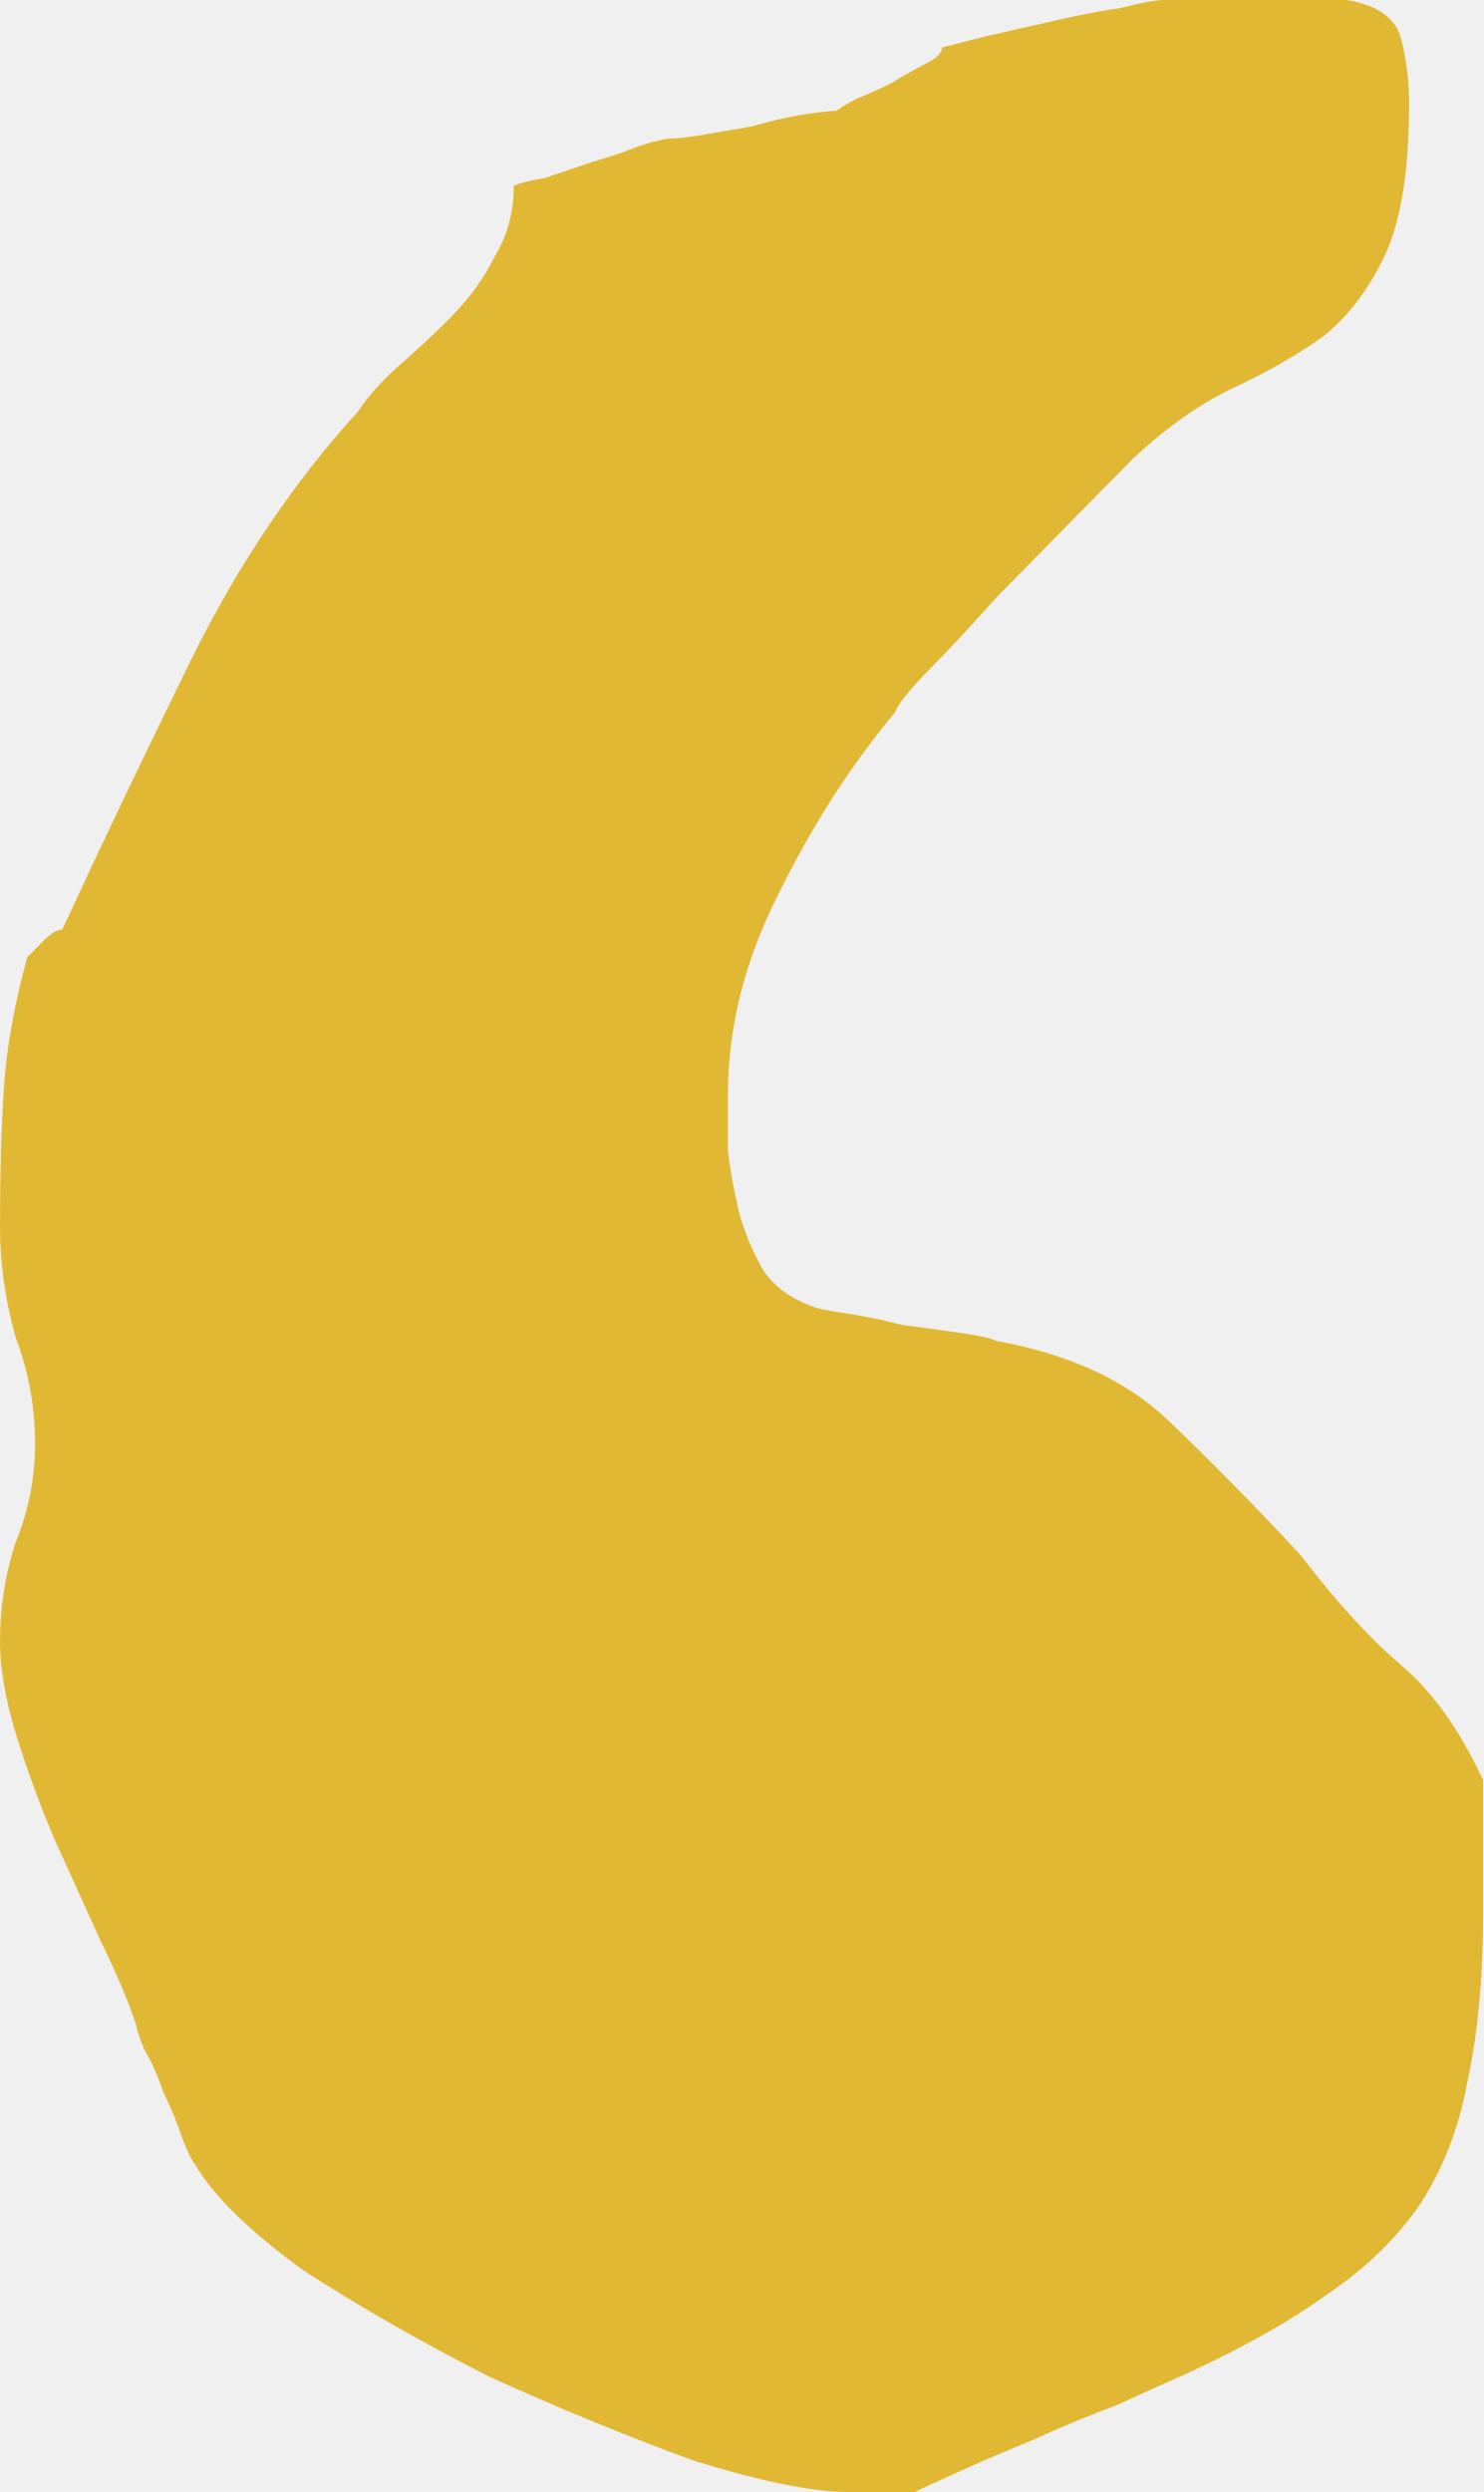
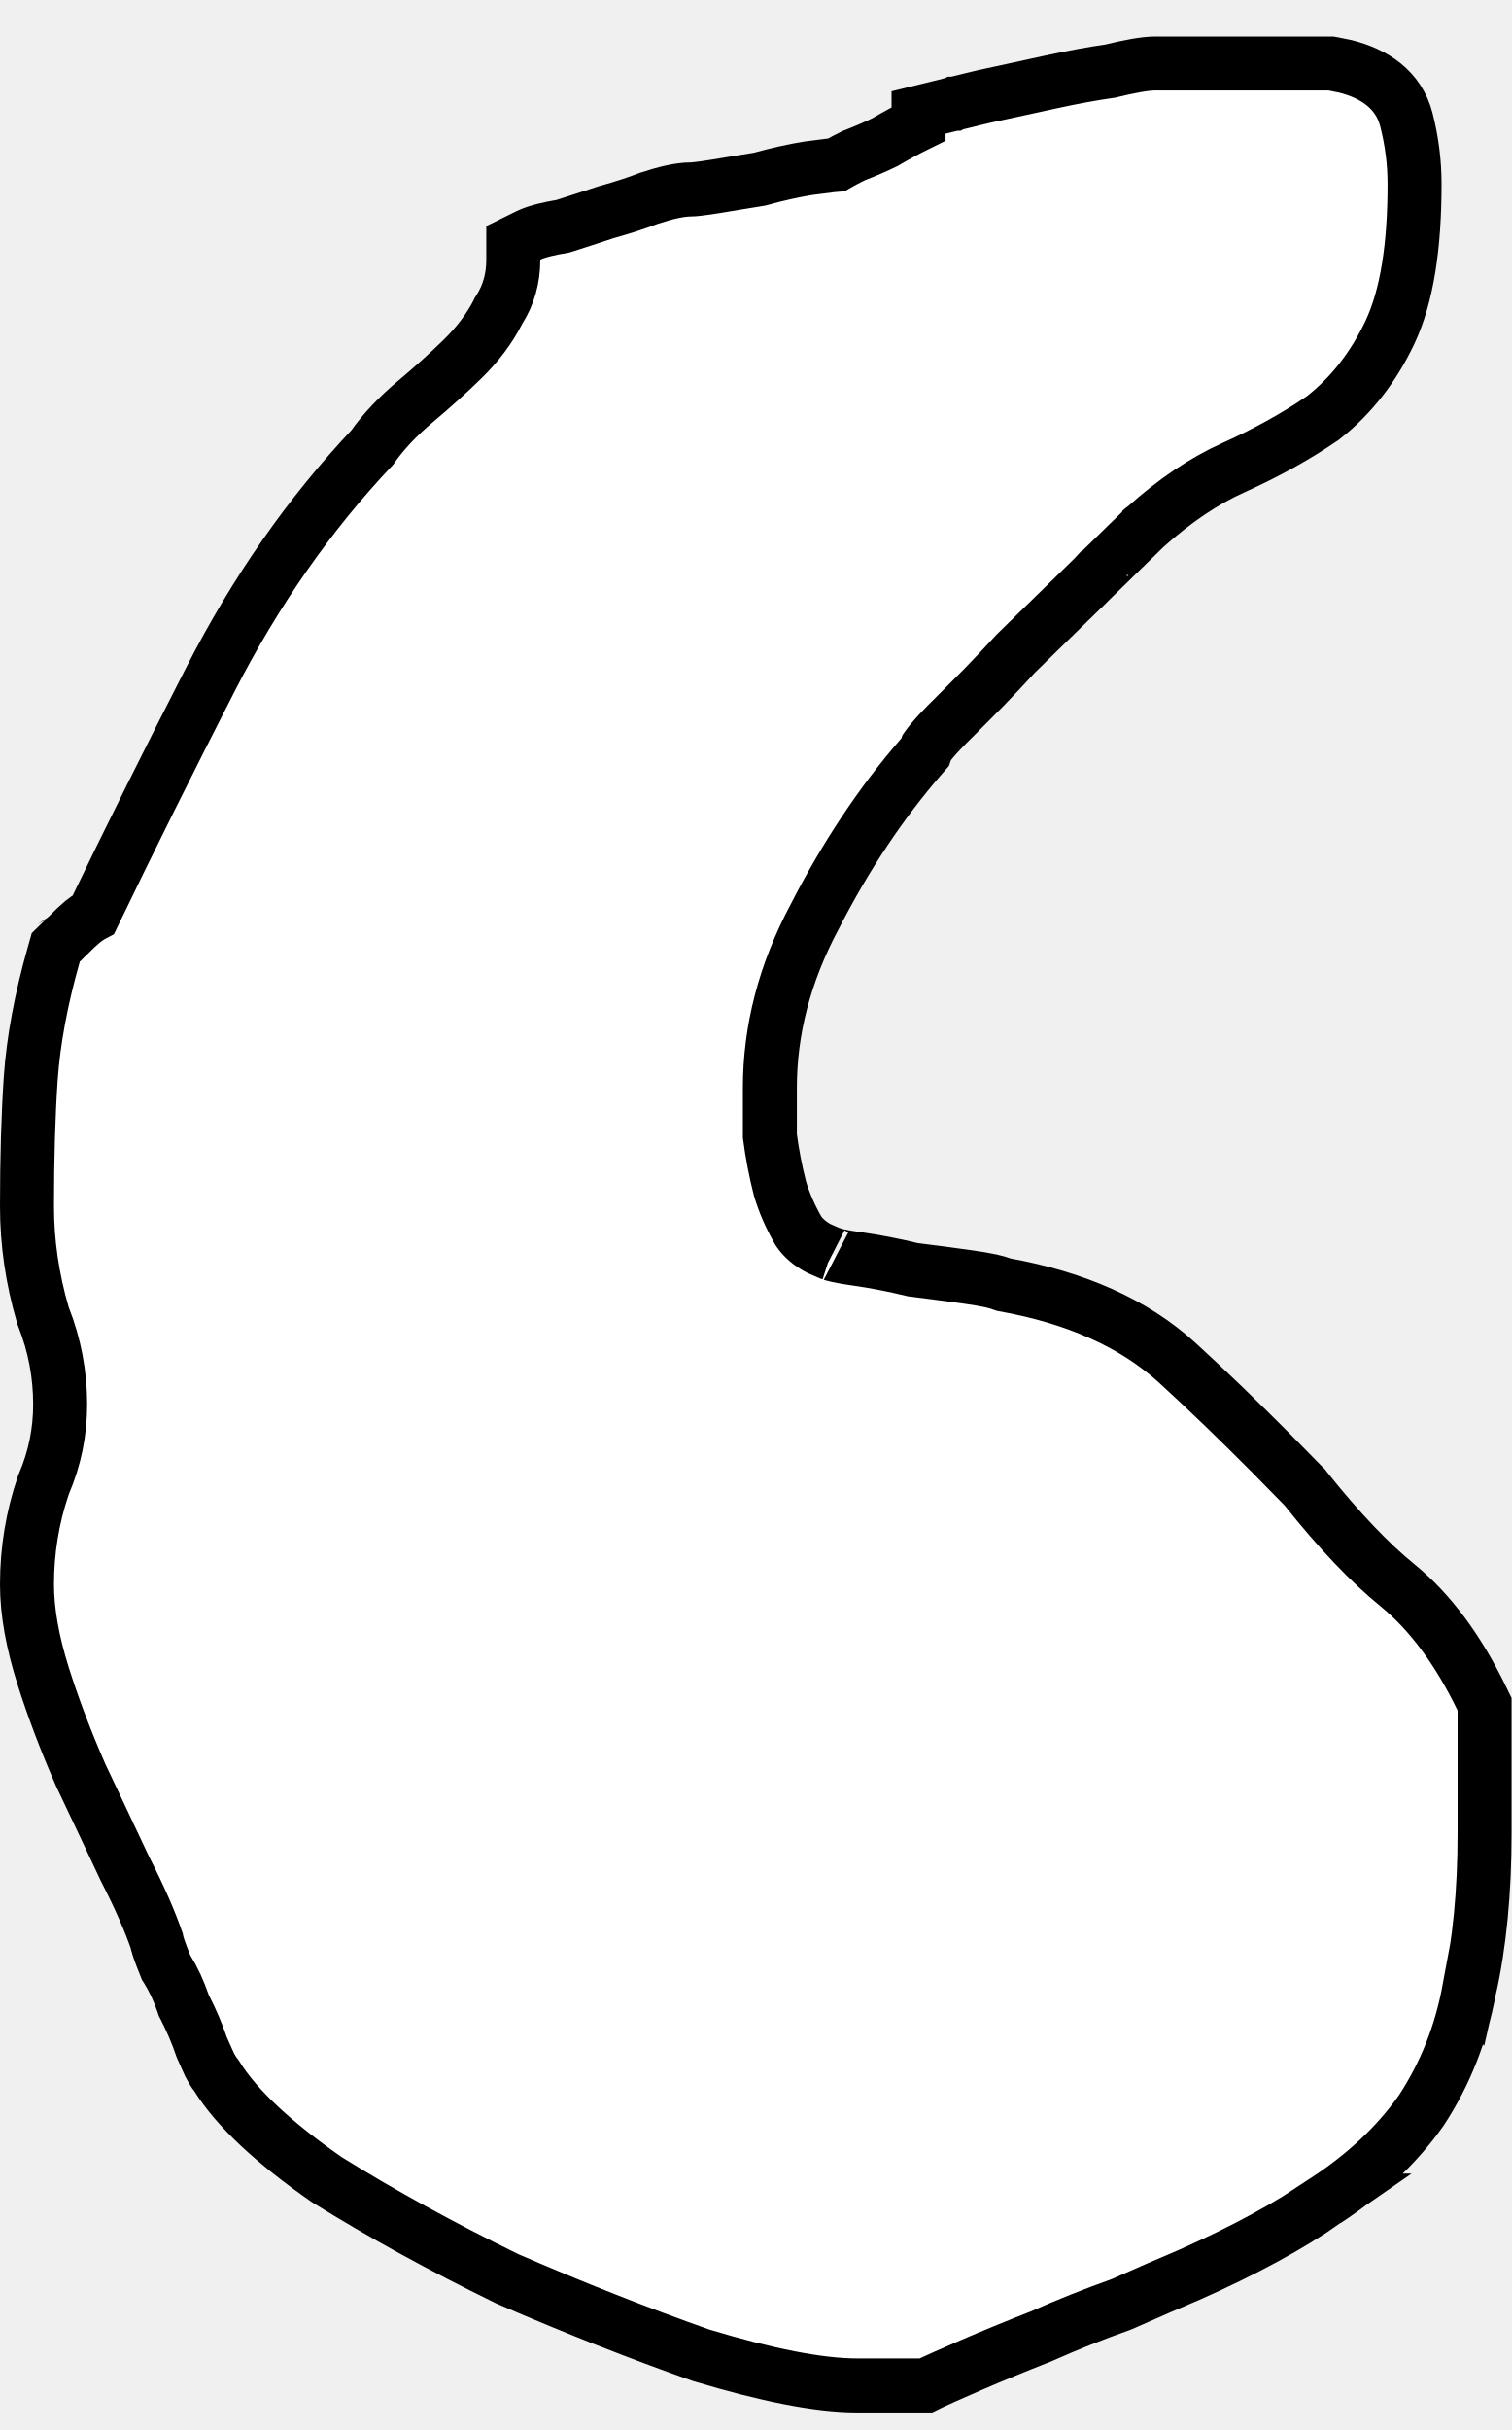
- <svg xmlns="http://www.w3.org/2000/svg" width="25" height="42" viewBox="0 0 25 42" fill="none">
-   <path d="M23.753 1.733C23.753 2.844 23.622 3.689 23.36 4.267C23.097 4.844 22.747 5.311 22.31 5.667C21.872 5.978 21.369 6.267 20.8 6.533C20.232 6.8 19.663 7.2 19.095 7.733C18.876 7.956 18.548 8.289 18.11 8.733C17.673 9.178 17.235 9.622 16.798 10.067C16.404 10.511 16.032 10.911 15.682 11.267C15.332 11.622 15.136 11.867 15.092 12C14.348 12.889 13.692 13.911 13.123 15.067C12.555 16.178 12.27 17.311 12.27 18.467C12.27 18.733 12.27 19.044 12.27 19.4C12.314 19.756 12.38 20.111 12.467 20.467C12.555 20.778 12.686 21.089 12.861 21.4C13.036 21.667 13.298 21.867 13.648 22C13.736 22.044 13.933 22.089 14.239 22.133C14.545 22.178 14.873 22.244 15.223 22.333C15.573 22.378 15.901 22.422 16.207 22.467C16.514 22.511 16.71 22.556 16.798 22.6C18.023 22.822 18.985 23.267 19.685 23.933C20.385 24.6 21.129 25.356 21.916 26.2C22.528 27 23.097 27.622 23.622 28.067C24.147 28.511 24.606 29.156 25 30V32.267C25 33.333 24.913 34.267 24.738 35.067C24.606 35.822 24.344 36.511 23.95 37.133C23.556 37.711 23.032 38.222 22.375 38.667C21.763 39.111 20.976 39.556 20.013 40C19.707 40.133 19.313 40.311 18.832 40.533C18.351 40.711 17.87 40.911 17.389 41.133C16.951 41.311 16.535 41.489 16.142 41.667C15.748 41.844 15.507 41.956 15.42 42H14.305C13.692 42 12.817 41.822 11.68 41.467C10.586 41.067 9.449 40.6 8.268 40.067C7.13 39.489 6.08 38.889 5.118 38.267C4.199 37.6 3.587 37 3.281 36.467C3.237 36.422 3.171 36.289 3.084 36.067C2.997 35.8 2.887 35.533 2.756 35.267C2.668 35 2.559 34.756 2.428 34.533C2.34 34.311 2.297 34.178 2.297 34.133C2.165 33.733 1.968 33.267 1.706 32.733C1.444 32.156 1.181 31.578 0.919 31C0.656 30.378 0.437 29.778 0.262 29.2C0.087 28.622 0 28.111 0 27.667C0 27.089 0.087 26.533 0.262 26C0.481 25.467 0.591 24.911 0.591 24.333C0.591 23.711 0.481 23.111 0.262 22.533C0.087 21.911 0 21.289 0 20.667C0 19.778 0.022 19 0.066 18.333C0.109 17.667 0.241 16.933 0.459 16.133C0.547 16.044 0.634 15.956 0.722 15.867C0.853 15.733 0.962 15.667 1.05 15.667C1.706 14.244 2.428 12.733 3.215 11.133C4.003 9.533 4.943 8.133 6.037 6.933C6.212 6.667 6.452 6.4 6.759 6.133C7.065 5.867 7.349 5.6 7.612 5.333C7.918 5.022 8.158 4.689 8.333 4.333C8.552 3.978 8.661 3.578 8.661 3.133C8.749 3.089 8.924 3.044 9.186 3C9.449 2.911 9.711 2.822 9.974 2.733C10.28 2.644 10.542 2.556 10.761 2.467C11.024 2.378 11.22 2.333 11.352 2.333C11.439 2.333 11.614 2.311 11.877 2.267C12.139 2.222 12.402 2.178 12.664 2.133C12.97 2.044 13.255 1.978 13.517 1.933C13.823 1.889 14.02 1.867 14.108 1.867C14.151 1.822 14.261 1.756 14.436 1.667C14.654 1.578 14.851 1.489 15.026 1.4C15.245 1.267 15.442 1.156 15.617 1.067C15.792 0.978 15.879 0.889 15.879 0.8C16.054 0.756 16.317 0.689 16.667 0.6C17.06 0.511 17.454 0.422 17.848 0.333C18.241 0.244 18.591 0.178 18.898 0.133C19.248 0.044 19.488 0 19.619 0H22.703C23.228 0.089 23.535 0.311 23.622 0.667C23.709 1.022 23.753 1.378 23.753 1.733Z" fill="#E1B833" />
+ <svg xmlns="http://www.w3.org/2000/svg" width="28" height="45" viewBox="0 0 28 45" fill="none">
+   <path d="M27.5 33.942C27.5 35.035 27.407 36.008 27.215 36.853L27.214 36.852C27.064 37.663 26.77 38.409 26.326 39.084L26.321 39.09L26.316 39.098C25.868 39.731 25.277 40.28 24.556 40.752L24.557 40.752C23.885 41.221 23.036 41.68 22.017 42.132L22.007 42.136C21.693 42.268 21.287 42.444 20.788 42.666L20.77 42.673L20.753 42.68C20.265 42.853 19.776 43.048 19.287 43.265L19.276 43.27L19.266 43.274C18.816 43.45 18.39 43.625 17.986 43.8C17.572 43.98 17.334 44.086 17.256 44.124L17.152 44.175H15.877C15.165 44.175 14.197 43.98 13.003 43.621L12.992 43.618L12.981 43.614C11.832 43.209 10.637 42.738 9.399 42.201L9.389 42.196L9.379 42.191C8.183 41.607 7.075 40.999 6.059 40.367L6.048 40.36L6.037 40.352C5.088 39.69 4.391 39.054 4.011 38.441C3.952 38.368 3.909 38.289 3.882 38.237L3.745 37.931L3.739 37.917L3.734 37.904C3.652 37.661 3.547 37.416 3.421 37.169L3.404 37.137L3.393 37.103C3.313 36.869 3.214 36.658 3.099 36.47L3.077 36.436L3.062 36.398C3.015 36.283 2.977 36.183 2.949 36.103C2.936 36.063 2.922 36.022 2.912 35.983C2.909 35.972 2.905 35.955 2.901 35.934C2.775 35.572 2.587 35.139 2.329 34.636L2.325 34.629L2.322 34.623C2.186 34.334 2.05 34.044 1.913 33.755L1.503 32.889L1.497 32.877C1.218 32.24 0.984 31.623 0.796 31.026C0.604 30.416 0.5 29.852 0.5 29.342C0.5 28.711 0.6 28.101 0.8 27.514L0.806 27.497L0.813 27.479C1.015 27.008 1.114 26.518 1.114 26.008C1.114 25.449 1.012 24.911 0.808 24.392L0.8 24.371L0.793 24.349C0.598 23.683 0.5 23.014 0.5 22.342C0.5 21.445 0.523 20.655 0.569 19.974C0.618 19.266 0.762 18.498 0.997 17.672L1.033 17.544L1.128 17.451L1.133 17.447C1.124 17.456 1.146 17.434 1.137 17.443C1.148 17.432 1.129 17.449 1.141 17.438C1.143 17.436 1.143 17.437 1.146 17.434C1.157 17.423 1.151 17.428 1.162 17.418L1.167 17.414L1.18 17.401C1.181 17.4 1.188 17.394 1.188 17.393C1.189 17.392 1.192 17.389 1.192 17.388C1.195 17.386 1.193 17.387 1.196 17.384C1.211 17.369 1.215 17.366 1.23 17.351C1.24 17.342 1.23 17.352 1.239 17.342C1.25 17.332 1.237 17.345 1.248 17.334C1.266 17.317 1.247 17.335 1.265 17.318C1.323 17.261 1.343 17.241 1.401 17.184L1.536 17.064C1.584 17.026 1.634 16.991 1.686 16.96C1.7 16.952 1.716 16.944 1.731 16.936C2.391 15.565 3.114 14.113 3.898 12.581C4.732 10.952 5.73 9.52 6.894 8.288C7.104 7.988 7.378 7.701 7.708 7.425C8.017 7.166 8.303 6.908 8.566 6.651C8.851 6.373 9.067 6.083 9.222 5.781L9.232 5.759L9.245 5.739C9.418 5.468 9.508 5.163 9.508 4.809V4.497L9.788 4.359C9.946 4.282 10.181 4.231 10.43 4.189C10.556 4.148 10.682 4.108 10.809 4.067C10.945 4.022 11.081 3.978 11.218 3.933L11.227 3.93L11.238 3.927C11.546 3.841 11.802 3.757 12.01 3.676L12.037 3.667C12.317 3.575 12.585 3.508 12.806 3.508C12.849 3.508 12.991 3.494 13.271 3.449L13.681 3.381C13.81 3.36 13.94 3.339 14.069 3.318C14.39 3.229 14.693 3.161 14.977 3.115L14.988 3.114L15.396 3.062C15.431 3.058 15.464 3.057 15.494 3.054C15.51 3.045 15.524 3.035 15.538 3.027C15.61 2.985 15.697 2.94 15.794 2.893L15.812 2.883L15.831 2.876C16.041 2.794 16.228 2.713 16.392 2.633C16.617 2.501 16.825 2.389 17.015 2.296V2.083L17.395 1.99L17.404 1.988L17.409 1.987C17.41 1.987 17.412 1.985 17.413 1.985C17.43 1.981 17.413 1.985 17.431 1.981C17.432 1.981 17.448 1.976 17.449 1.976C17.467 1.972 17.451 1.976 17.469 1.972C17.515 1.961 17.5 1.964 17.55 1.952C17.556 1.95 17.554 1.951 17.561 1.95L17.593 1.941L17.605 1.939C17.613 1.937 17.602 1.939 17.61 1.937C17.614 1.936 17.612 1.937 17.616 1.936C17.661 1.925 17.594 1.941 17.639 1.93C17.647 1.928 17.654 1.926 17.663 1.924C17.665 1.924 17.668 1.924 17.669 1.923C17.67 1.923 17.675 1.921 17.675 1.921H17.676L17.678 1.92H17.681C17.682 1.92 17.685 1.919 17.686 1.918C17.72 1.91 17.703 1.914 17.737 1.906C17.799 1.891 17.779 1.896 17.844 1.88C17.915 1.863 17.885 1.87 17.959 1.852C17.985 1.846 17.948 1.855 17.974 1.848C17.996 1.843 17.967 1.85 17.989 1.844C18.016 1.838 17.992 1.844 18.02 1.837L18.082 1.822C18.122 1.812 18.107 1.816 18.148 1.806C18.172 1.8 18.189 1.796 18.215 1.79L18.227 1.787L18.842 1.654C19.046 1.609 19.251 1.564 19.456 1.52C19.865 1.431 20.233 1.363 20.561 1.317C20.908 1.233 21.204 1.175 21.404 1.175H24.652L24.692 1.182L24.924 1.229C25.456 1.363 25.909 1.659 26.052 2.218C26.153 2.613 26.203 3.01 26.203 3.409C26.203 4.547 26.066 5.479 25.746 6.156C25.443 6.796 25.032 7.327 24.51 7.736L24.497 7.746L24.484 7.754C24.001 8.085 23.451 8.388 22.838 8.665C22.305 8.905 21.759 9.27 21.2 9.773C21.199 9.774 21.199 9.776 21.197 9.777C21.194 9.78 21.195 9.779 21.191 9.782L21.19 9.784L21.189 9.785L21.164 9.809C21.153 9.82 21.152 9.82 21.141 9.832L21.117 9.855C21.08 9.891 21.056 9.914 21.016 9.954C21.014 9.955 20.99 9.978 20.988 9.98L20.961 10.007C20.95 10.018 20.943 10.024 20.933 10.035L20.918 10.049C20.894 10.073 20.928 10.039 20.903 10.063C20.896 10.07 20.881 10.086 20.874 10.092C20.87 10.096 20.87 10.095 20.866 10.099L20.864 10.101L20.863 10.103L20.859 10.107C20.846 10.12 20.857 10.108 20.844 10.122C20.84 10.125 20.816 10.148 20.812 10.152C20.78 10.183 20.814 10.151 20.781 10.183C20.72 10.243 20.579 10.38 20.504 10.454L20.428 10.528C20.389 10.566 20.427 10.528 20.389 10.566C20.383 10.572 20.356 10.599 20.35 10.605C20.307 10.647 20.311 10.641 20.268 10.684C20.236 10.715 20.279 10.674 20.247 10.705C20.246 10.705 20.246 10.707 20.245 10.707C20.244 10.708 20.243 10.709 20.242 10.71L20.227 10.725C20.226 10.726 20.224 10.726 20.224 10.727L20.205 10.746C20.204 10.746 20.204 10.748 20.203 10.748C20.202 10.749 20.201 10.75 20.2 10.751C20.194 10.757 20.201 10.75 20.194 10.756L20.184 10.766C20.104 10.844 20.094 10.855 20.014 10.933C19.932 11.013 19.925 11.02 19.843 11.1C19.838 11.105 19.804 11.137 19.8 11.141C19.796 11.145 19.762 11.179 19.758 11.183C19.71 11.229 19.719 11.22 19.672 11.266C19.669 11.269 19.654 11.285 19.651 11.288C19.645 11.293 19.651 11.287 19.645 11.293L19.63 11.308C19.597 11.34 19.641 11.297 19.608 11.329C19.595 11.341 19.6 11.337 19.587 11.35C19.574 11.363 19.557 11.378 19.544 11.391C19.517 11.417 19.55 11.386 19.523 11.413C19.502 11.434 19.524 11.412 19.502 11.433C19.415 11.518 19.247 11.681 19.16 11.766C19.149 11.777 19.129 11.797 19.118 11.808C19.104 11.822 19.111 11.815 19.097 11.829L19.075 11.85C19.07 11.855 19.037 11.887 19.032 11.891L18.99 11.933C18.908 12.014 18.902 12.019 18.819 12.1C18.619 12.318 18.423 12.526 18.232 12.723L17.659 13.299C17.483 13.471 17.354 13.609 17.267 13.713C17.193 13.801 17.169 13.842 17.166 13.846L17.137 13.929L17.072 14.003C16.328 14.859 15.668 15.847 15.094 16.97L15.09 16.977C14.533 18.022 14.261 19.076 14.261 20.142V21.038C14.303 21.361 14.365 21.685 14.448 22.01C14.525 22.269 14.639 22.533 14.795 22.802C14.879 22.922 14.999 23.031 15.171 23.121L15.366 23.206L15.391 23.214L15.414 23.226C15.402 23.22 15.427 23.233 15.523 23.253C15.608 23.272 15.726 23.292 15.878 23.313C16.204 23.359 16.55 23.426 16.914 23.514C17.273 23.558 17.609 23.603 17.925 23.647C18.091 23.67 18.235 23.694 18.355 23.72C18.433 23.737 18.518 23.761 18.599 23.791C19.918 24.027 21.002 24.5 21.811 25.24C22.363 25.745 22.939 26.301 23.541 26.906L24.151 27.527L24.169 27.544L24.184 27.564C24.807 28.347 25.374 28.94 25.883 29.354C26.501 29.857 27.019 30.568 27.45 31.457L27.5 31.56V33.942Z" fill="white" stroke="black" />
</svg>
